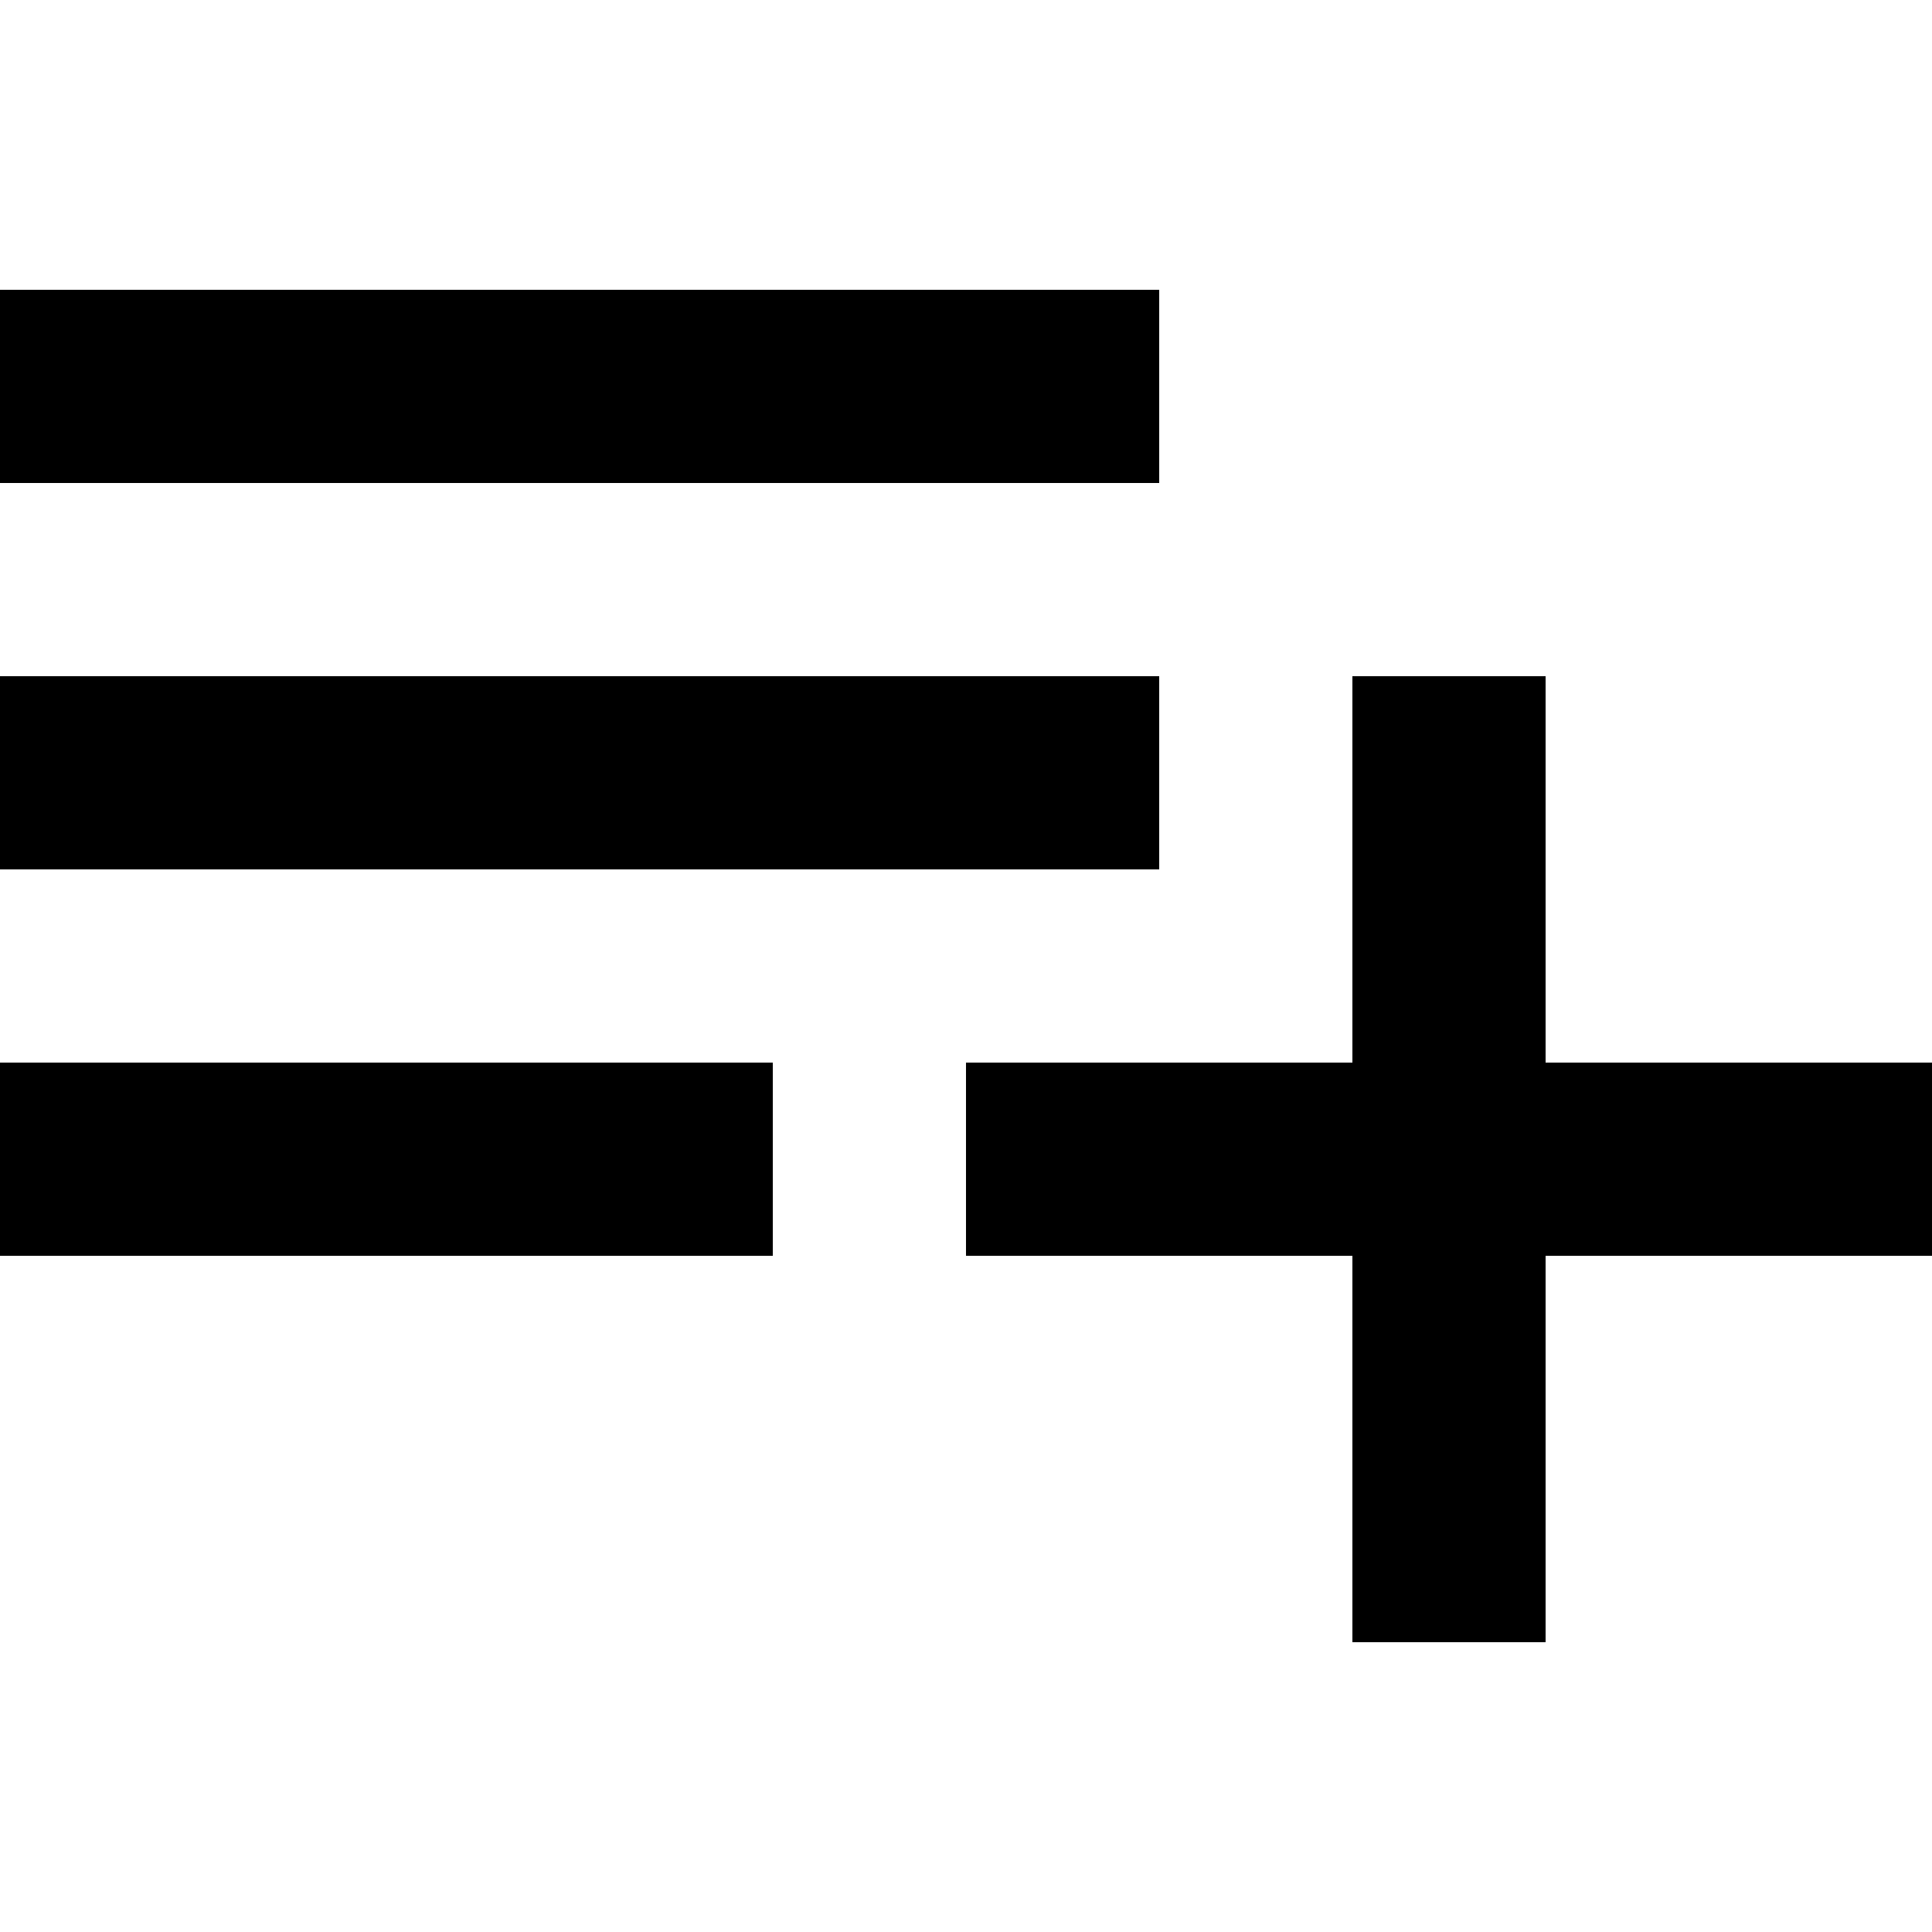
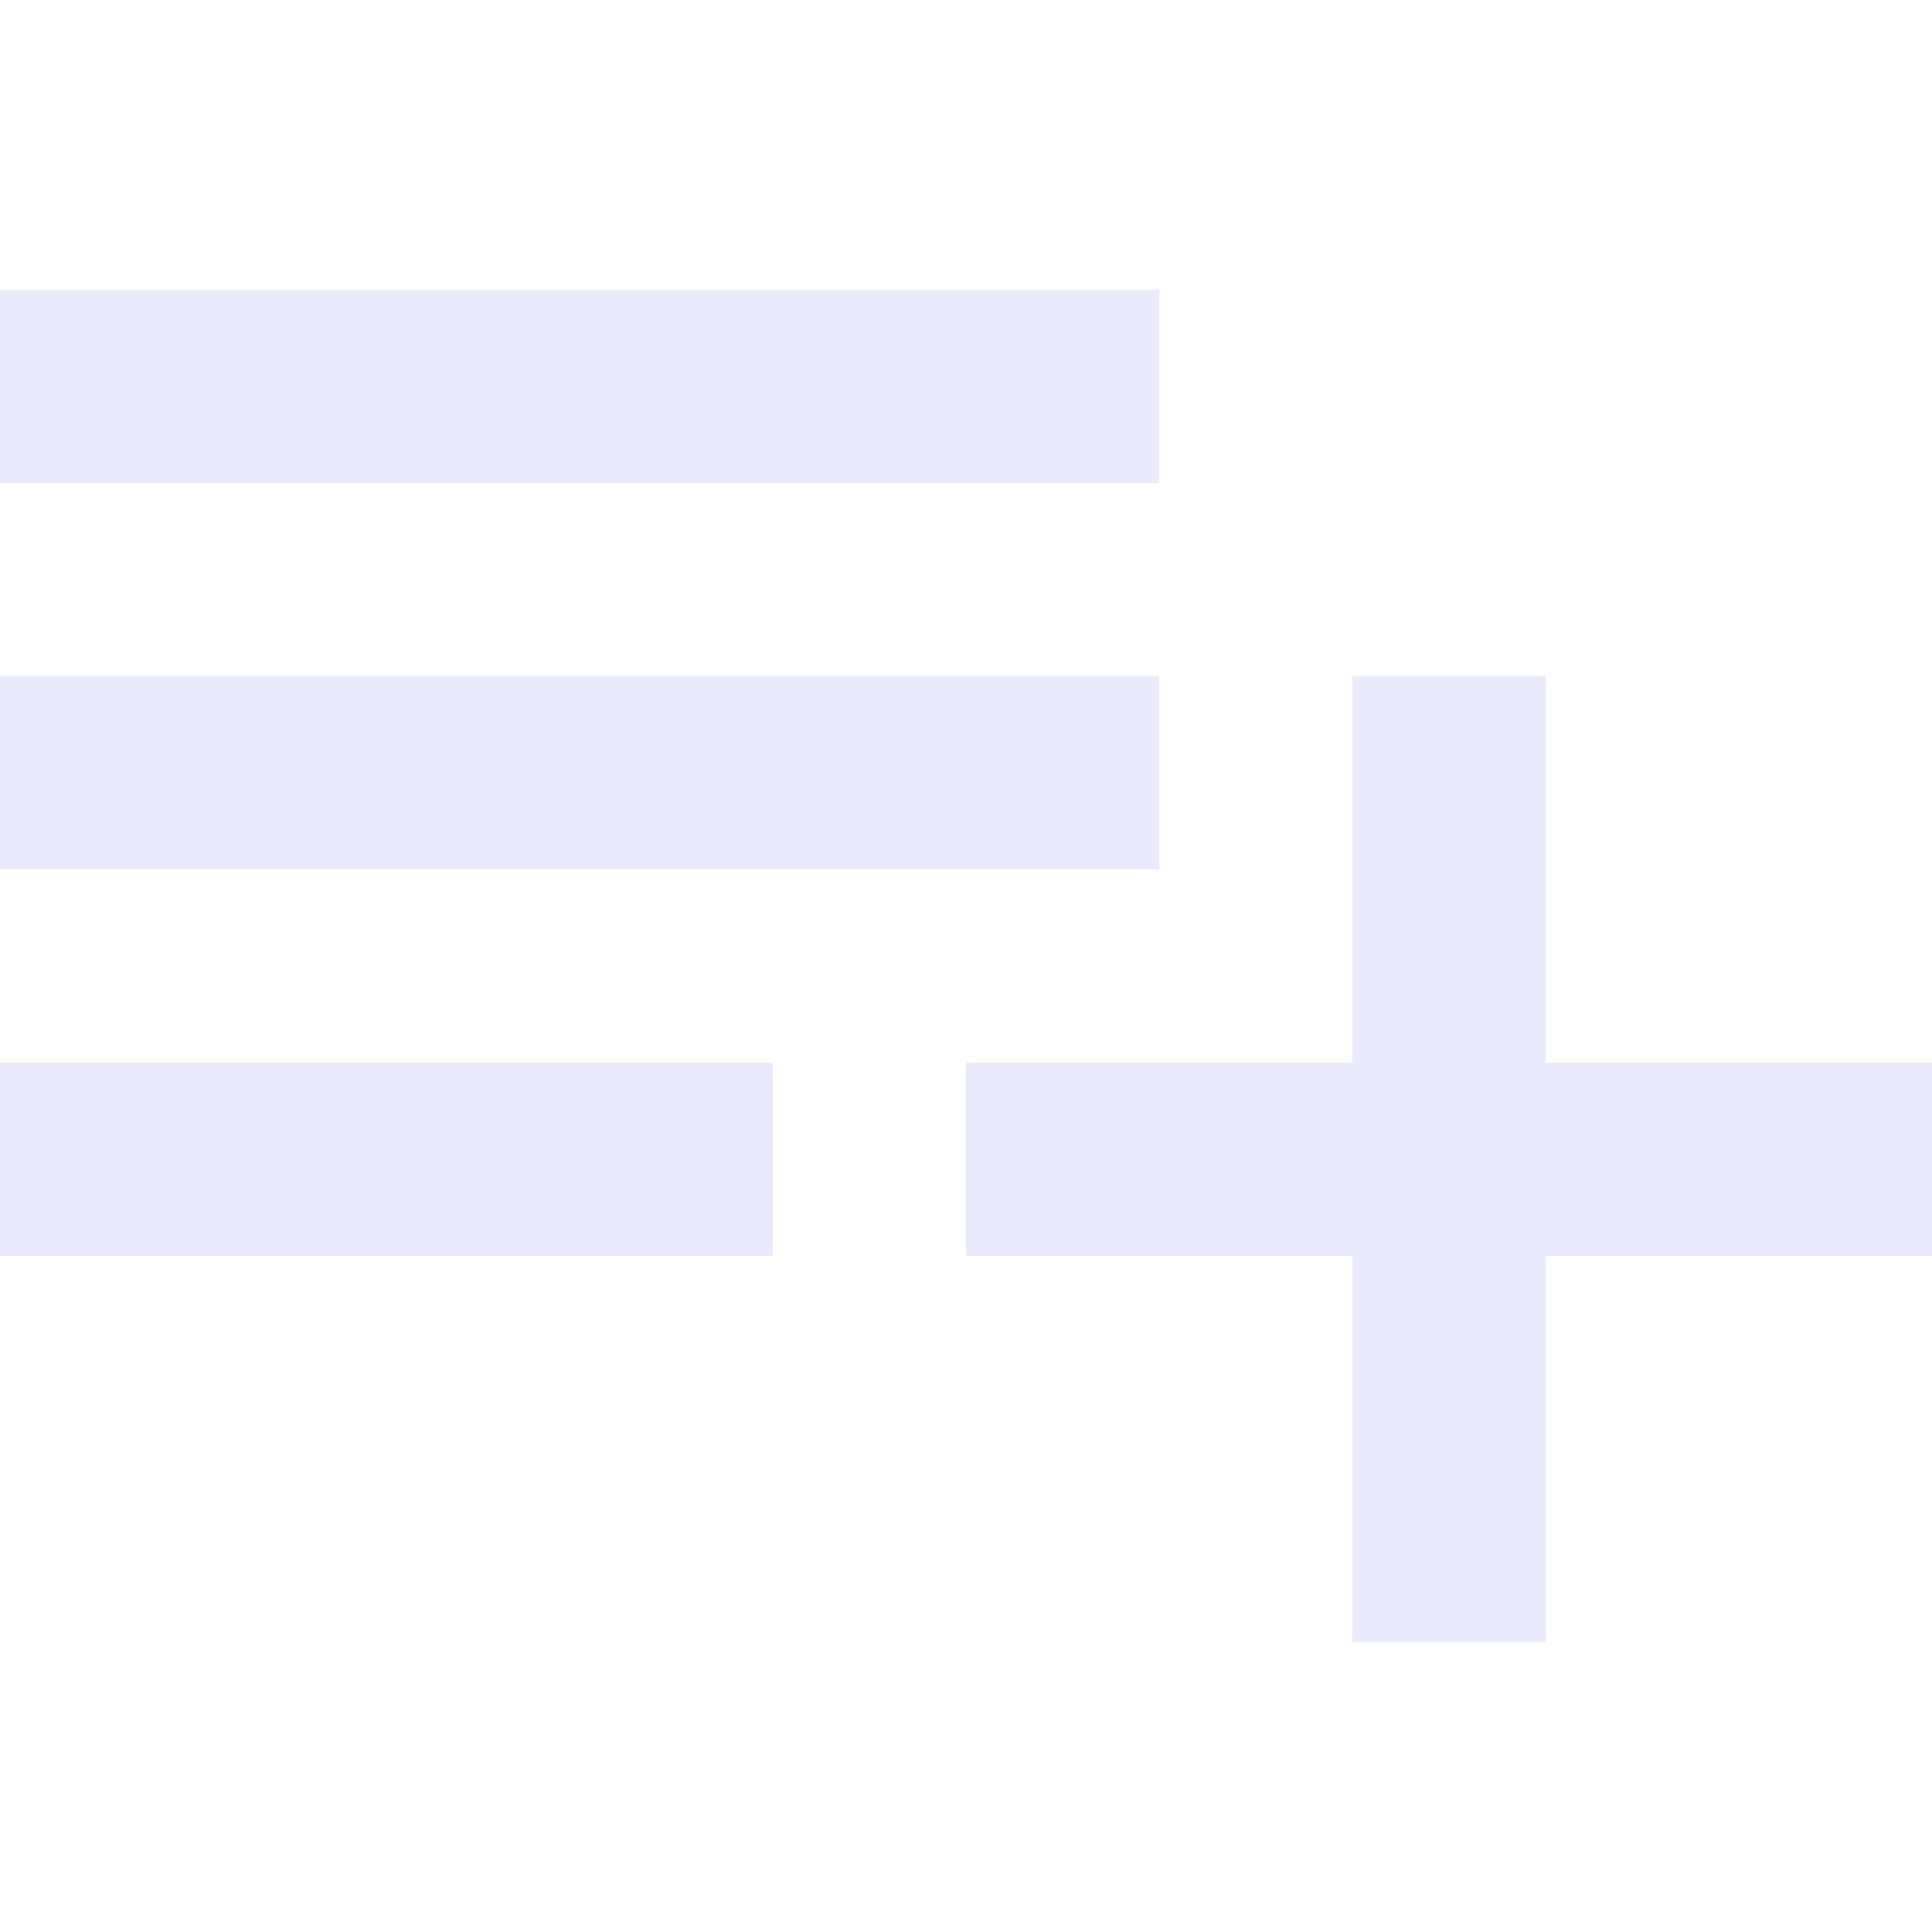
<svg xmlns="http://www.w3.org/2000/svg" version="1.1" id="Capa_1" x="0px" y="0px" viewBox="0 0 426.667 426.667" style="enable-background:new 0 0 426.667 426.667;" xml:space="preserve">
  <g>
    <g>
      <g>
-         <rect x="0" y="64" width="256" height="42.667" />
-         <rect x="0" y="149.333" width="256" height="42.667" />
-         <rect x="0" y="234.667" width="170.667" height="42.667" />
-         <polygon points="341.333,234.667 341.333,149.333 298.667,149.333 298.667,234.667 213.333,234.667 213.333,277.333      298.667,277.333 298.667,362.667 341.333,362.667 341.333,277.333 426.667,277.333 426.667,234.667    " />
+         <rect x="0" y="64" width="256" height="42.667" fill="#e9ebfc" />
+         <rect x="0" y="149.333" width="256" height="42.667" fill="#e9ebfc" />
+         <rect x="0" y="234.667" width="170.667" height="42.667" fill="#e9ebfc" />
+         <polygon points="341.333,234.667 341.333,149.333 298.667,149.333 298.667,234.667 213.333,234.667 213.333,277.333      298.667,277.333 298.667,362.667 341.333,362.667 341.333,277.333 426.667,277.333 426.667,234.667" fill="#e9ebfc" />
      </g>
    </g>
  </g>
  <g>
</g>
  <g>
</g>
  <g>
</g>
  <g>
</g>
  <g>
</g>
  <g>
</g>
  <g>
</g>
  <g>
</g>
  <g>
</g>
  <g>
</g>
  <g>
</g>
  <g>
</g>
  <g>
</g>
  <g>
</g>
  <g>
</g>
</svg>
